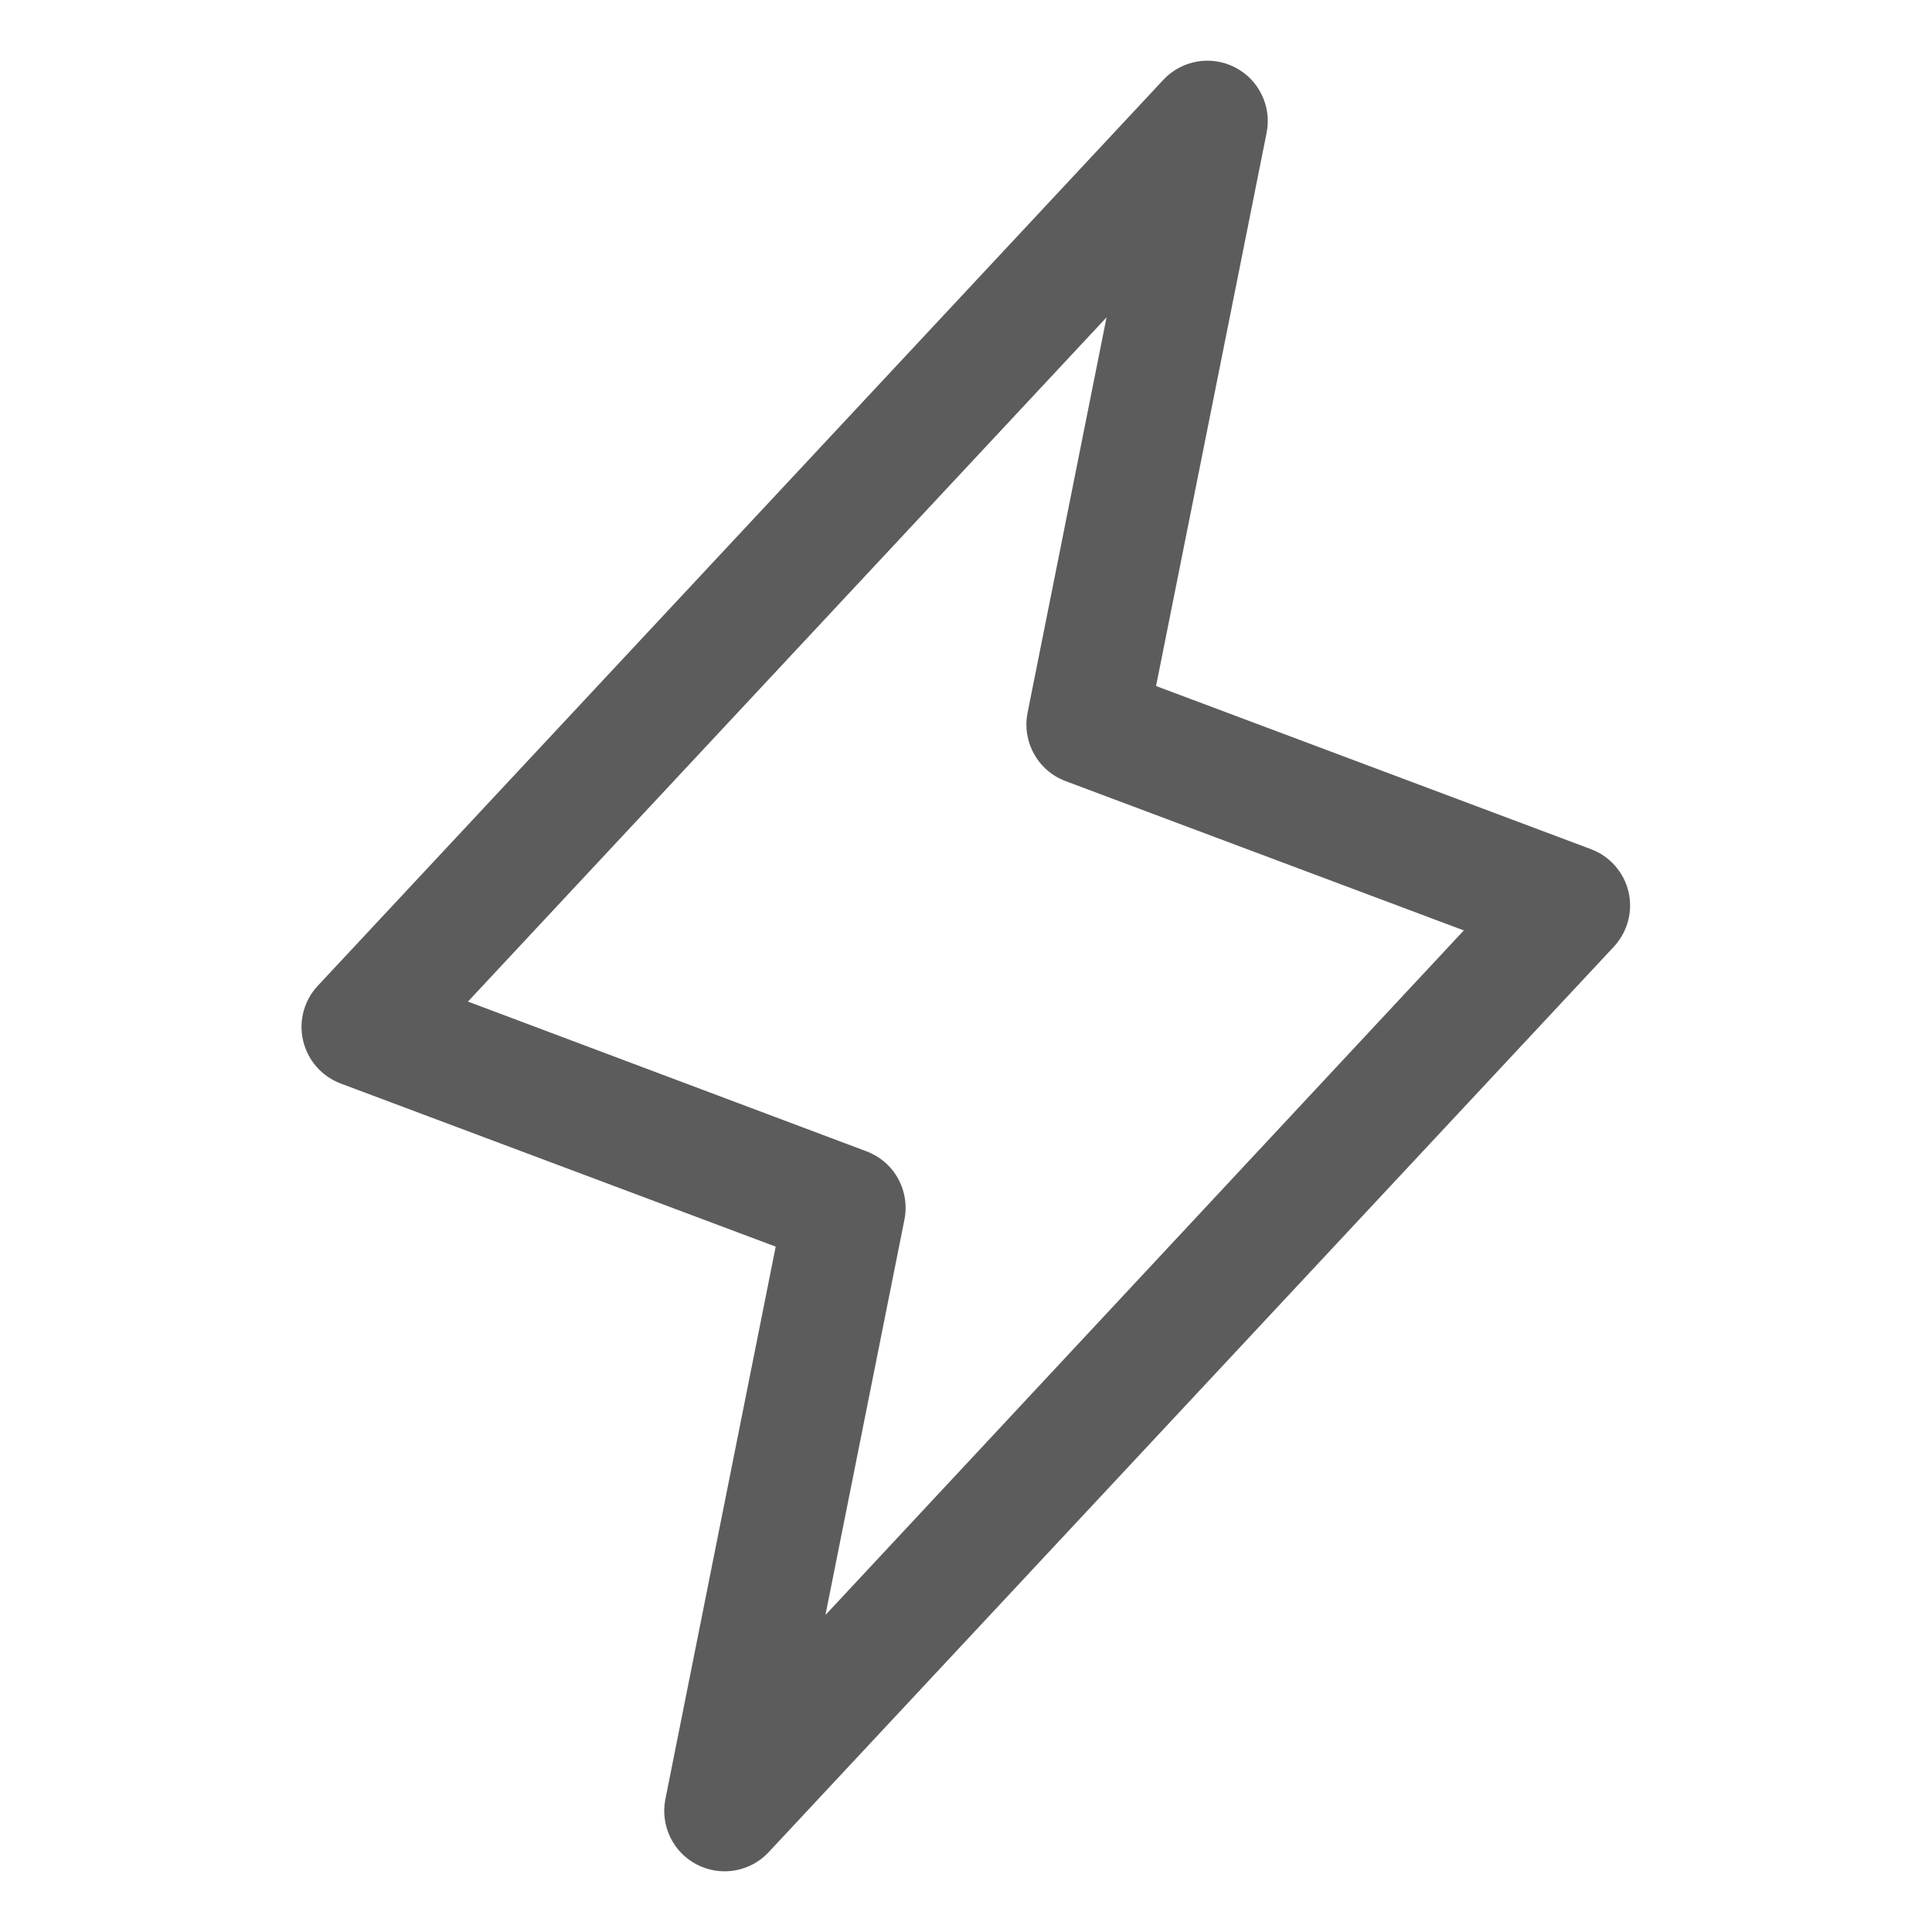
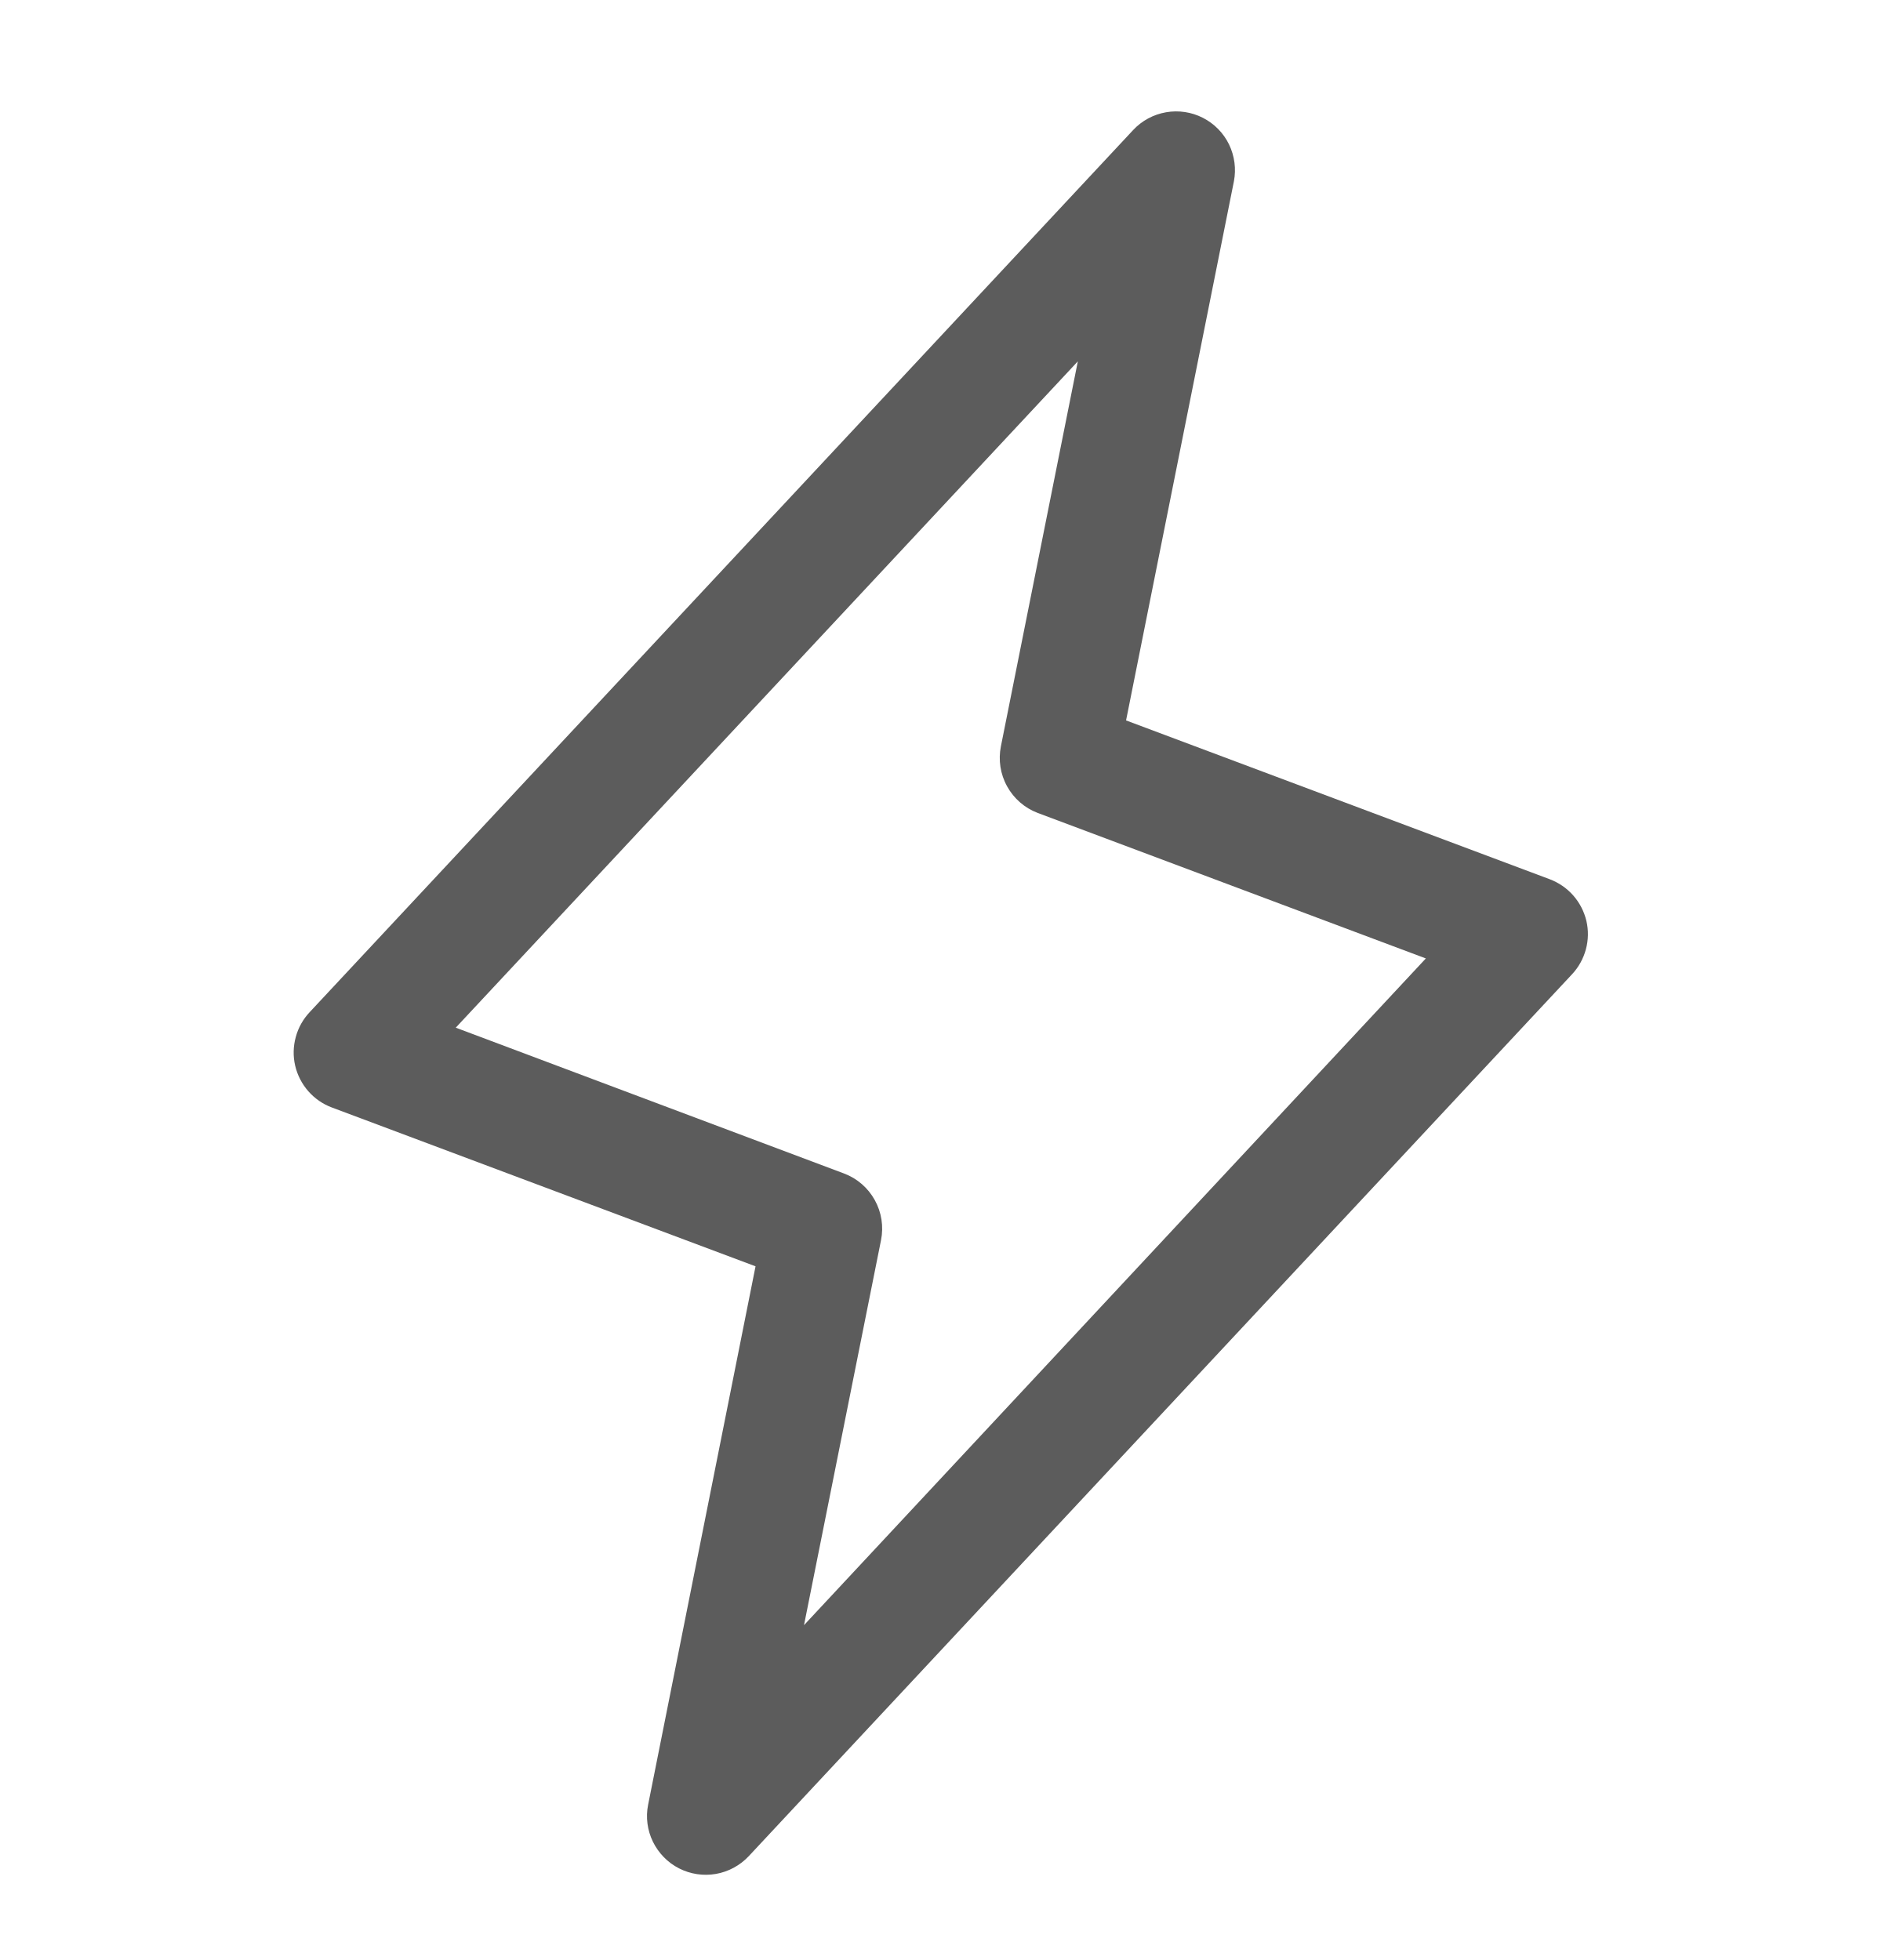
- <svg xmlns="http://www.w3.org/2000/svg" width="24" height="24" viewBox="0 0 24 24" fill="none">
-   <path d="M20.23 11.078C20.202 10.958 20.144 10.847 20.062 10.754C19.981 10.662 19.877 10.591 19.762 10.548L14.361 8.522L15.735 1.647C15.766 1.487 15.745 1.322 15.673 1.176C15.602 1.029 15.485 0.91 15.34 0.836C15.195 0.762 15.03 0.737 14.87 0.765C14.71 0.793 14.563 0.872 14.452 0.991L3.952 12.241C3.866 12.331 3.805 12.44 3.772 12.56C3.739 12.679 3.737 12.805 3.765 12.926C3.793 13.047 3.85 13.159 3.932 13.252C4.013 13.345 4.117 13.416 4.233 13.46L9.636 15.486L8.265 22.353C8.234 22.512 8.256 22.678 8.327 22.824C8.398 22.971 8.515 23.09 8.66 23.164C8.805 23.238 8.97 23.263 9.13 23.235C9.29 23.207 9.437 23.128 9.548 23.009L20.049 11.759C20.132 11.669 20.193 11.56 20.224 11.441C20.256 11.323 20.258 11.198 20.23 11.078ZM10.254 20.062L11.235 15.152C11.27 14.978 11.242 14.797 11.156 14.641C11.071 14.486 10.932 14.366 10.766 14.303L5.813 12.442L13.746 3.942L12.765 8.853C12.73 9.027 12.758 9.208 12.844 9.363C12.929 9.519 13.068 9.639 13.234 9.702L18.184 11.558L10.254 20.062Z" fill="#5C5C5C" />
+ <svg xmlns="http://www.w3.org/2000/svg" width="24" height="25" viewBox="0 0 24 25" fill="none">
+   <path d="M20.23 11.745C20.201 11.625 20.144 11.514 20.062 11.421C19.98 11.328 19.877 11.258 19.761 11.214L14.36 9.189L15.735 2.314C15.766 2.154 15.744 1.989 15.673 1.842C15.602 1.696 15.485 1.577 15.34 1.503C15.195 1.429 15.03 1.404 14.87 1.432C14.709 1.46 14.562 1.539 14.451 1.658L3.951 12.908C3.866 12.998 3.804 13.107 3.772 13.227C3.739 13.346 3.736 13.472 3.764 13.592C3.792 13.713 3.85 13.825 3.931 13.918C4.013 14.011 4.116 14.083 4.232 14.126L9.635 16.152L8.265 23.02C8.233 23.179 8.255 23.345 8.326 23.491C8.398 23.637 8.514 23.757 8.659 23.831C8.804 23.905 8.969 23.93 9.13 23.902C9.29 23.874 9.437 23.794 9.548 23.676L20.048 12.426C20.132 12.336 20.192 12.227 20.224 12.108C20.256 11.989 20.258 11.865 20.23 11.745ZM10.253 20.729L11.235 15.819C11.27 15.644 11.242 15.463 11.156 15.308C11.07 15.152 10.932 15.032 10.766 14.969L5.812 13.108L13.745 4.609L12.764 9.519C12.729 9.694 12.757 9.875 12.843 10.03C12.929 10.186 13.067 10.306 13.233 10.369L18.183 12.225L10.253 20.729Z" fill="#5C5C5C" />
</svg>
